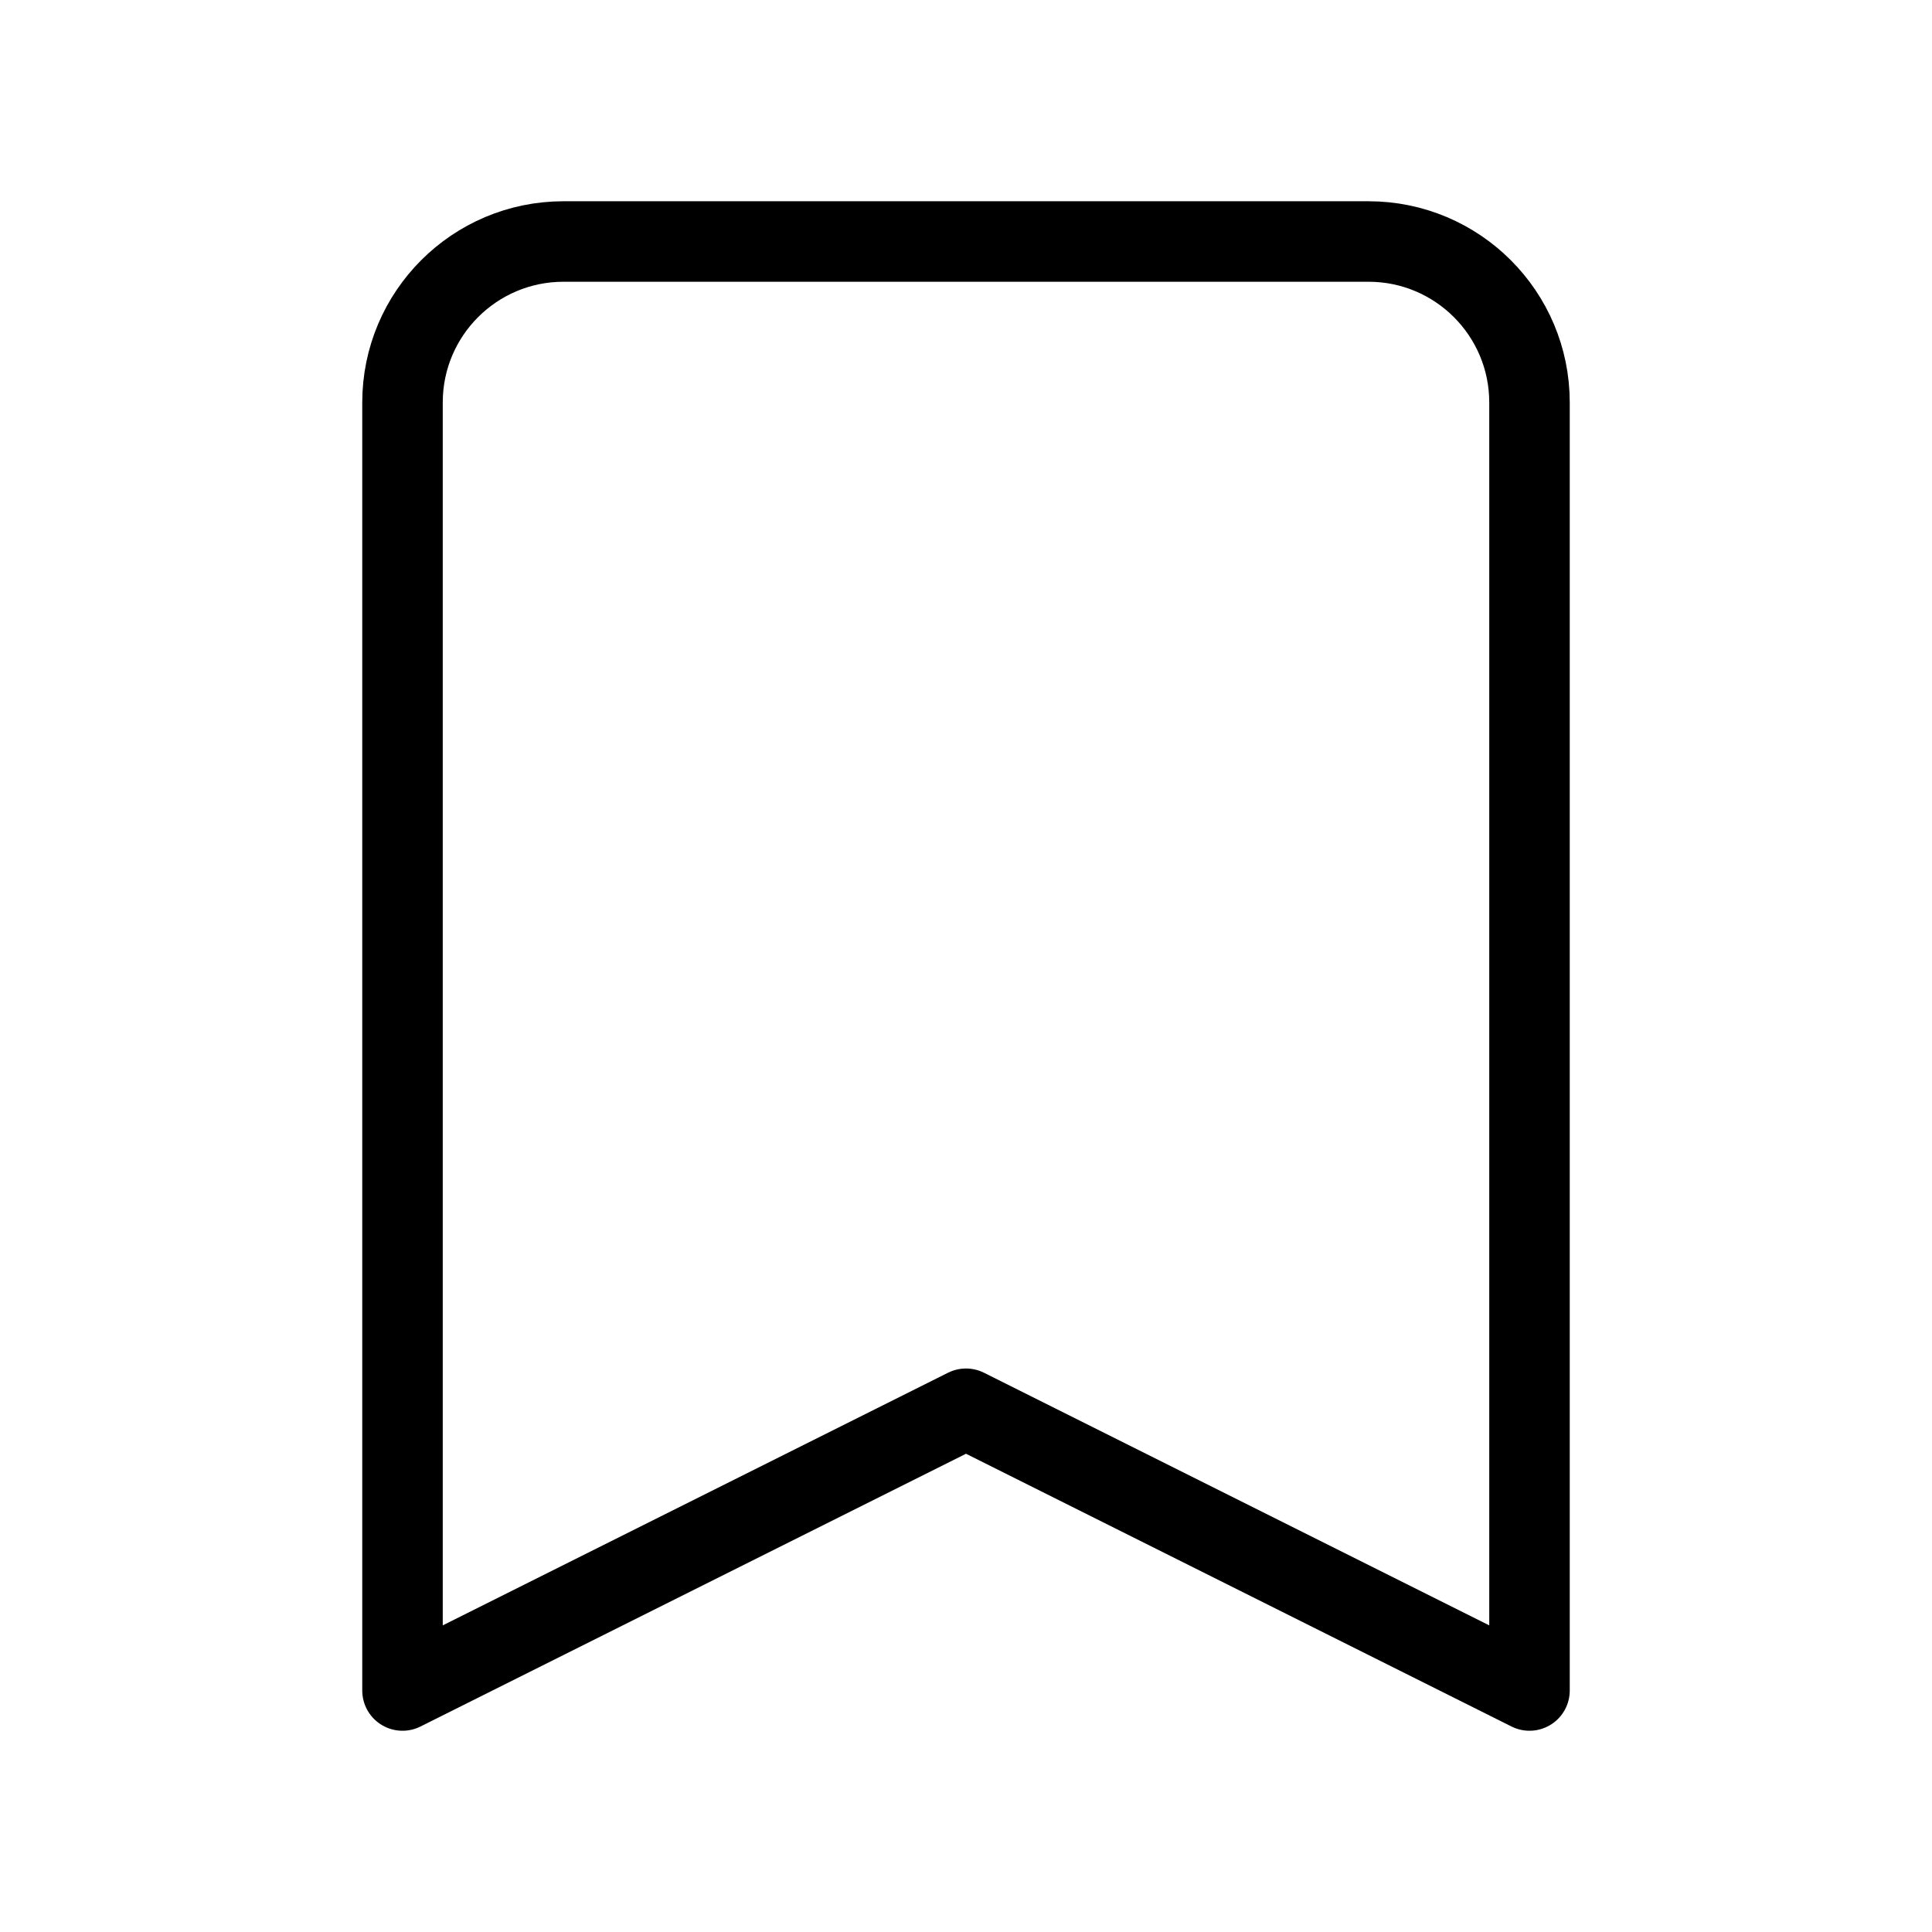
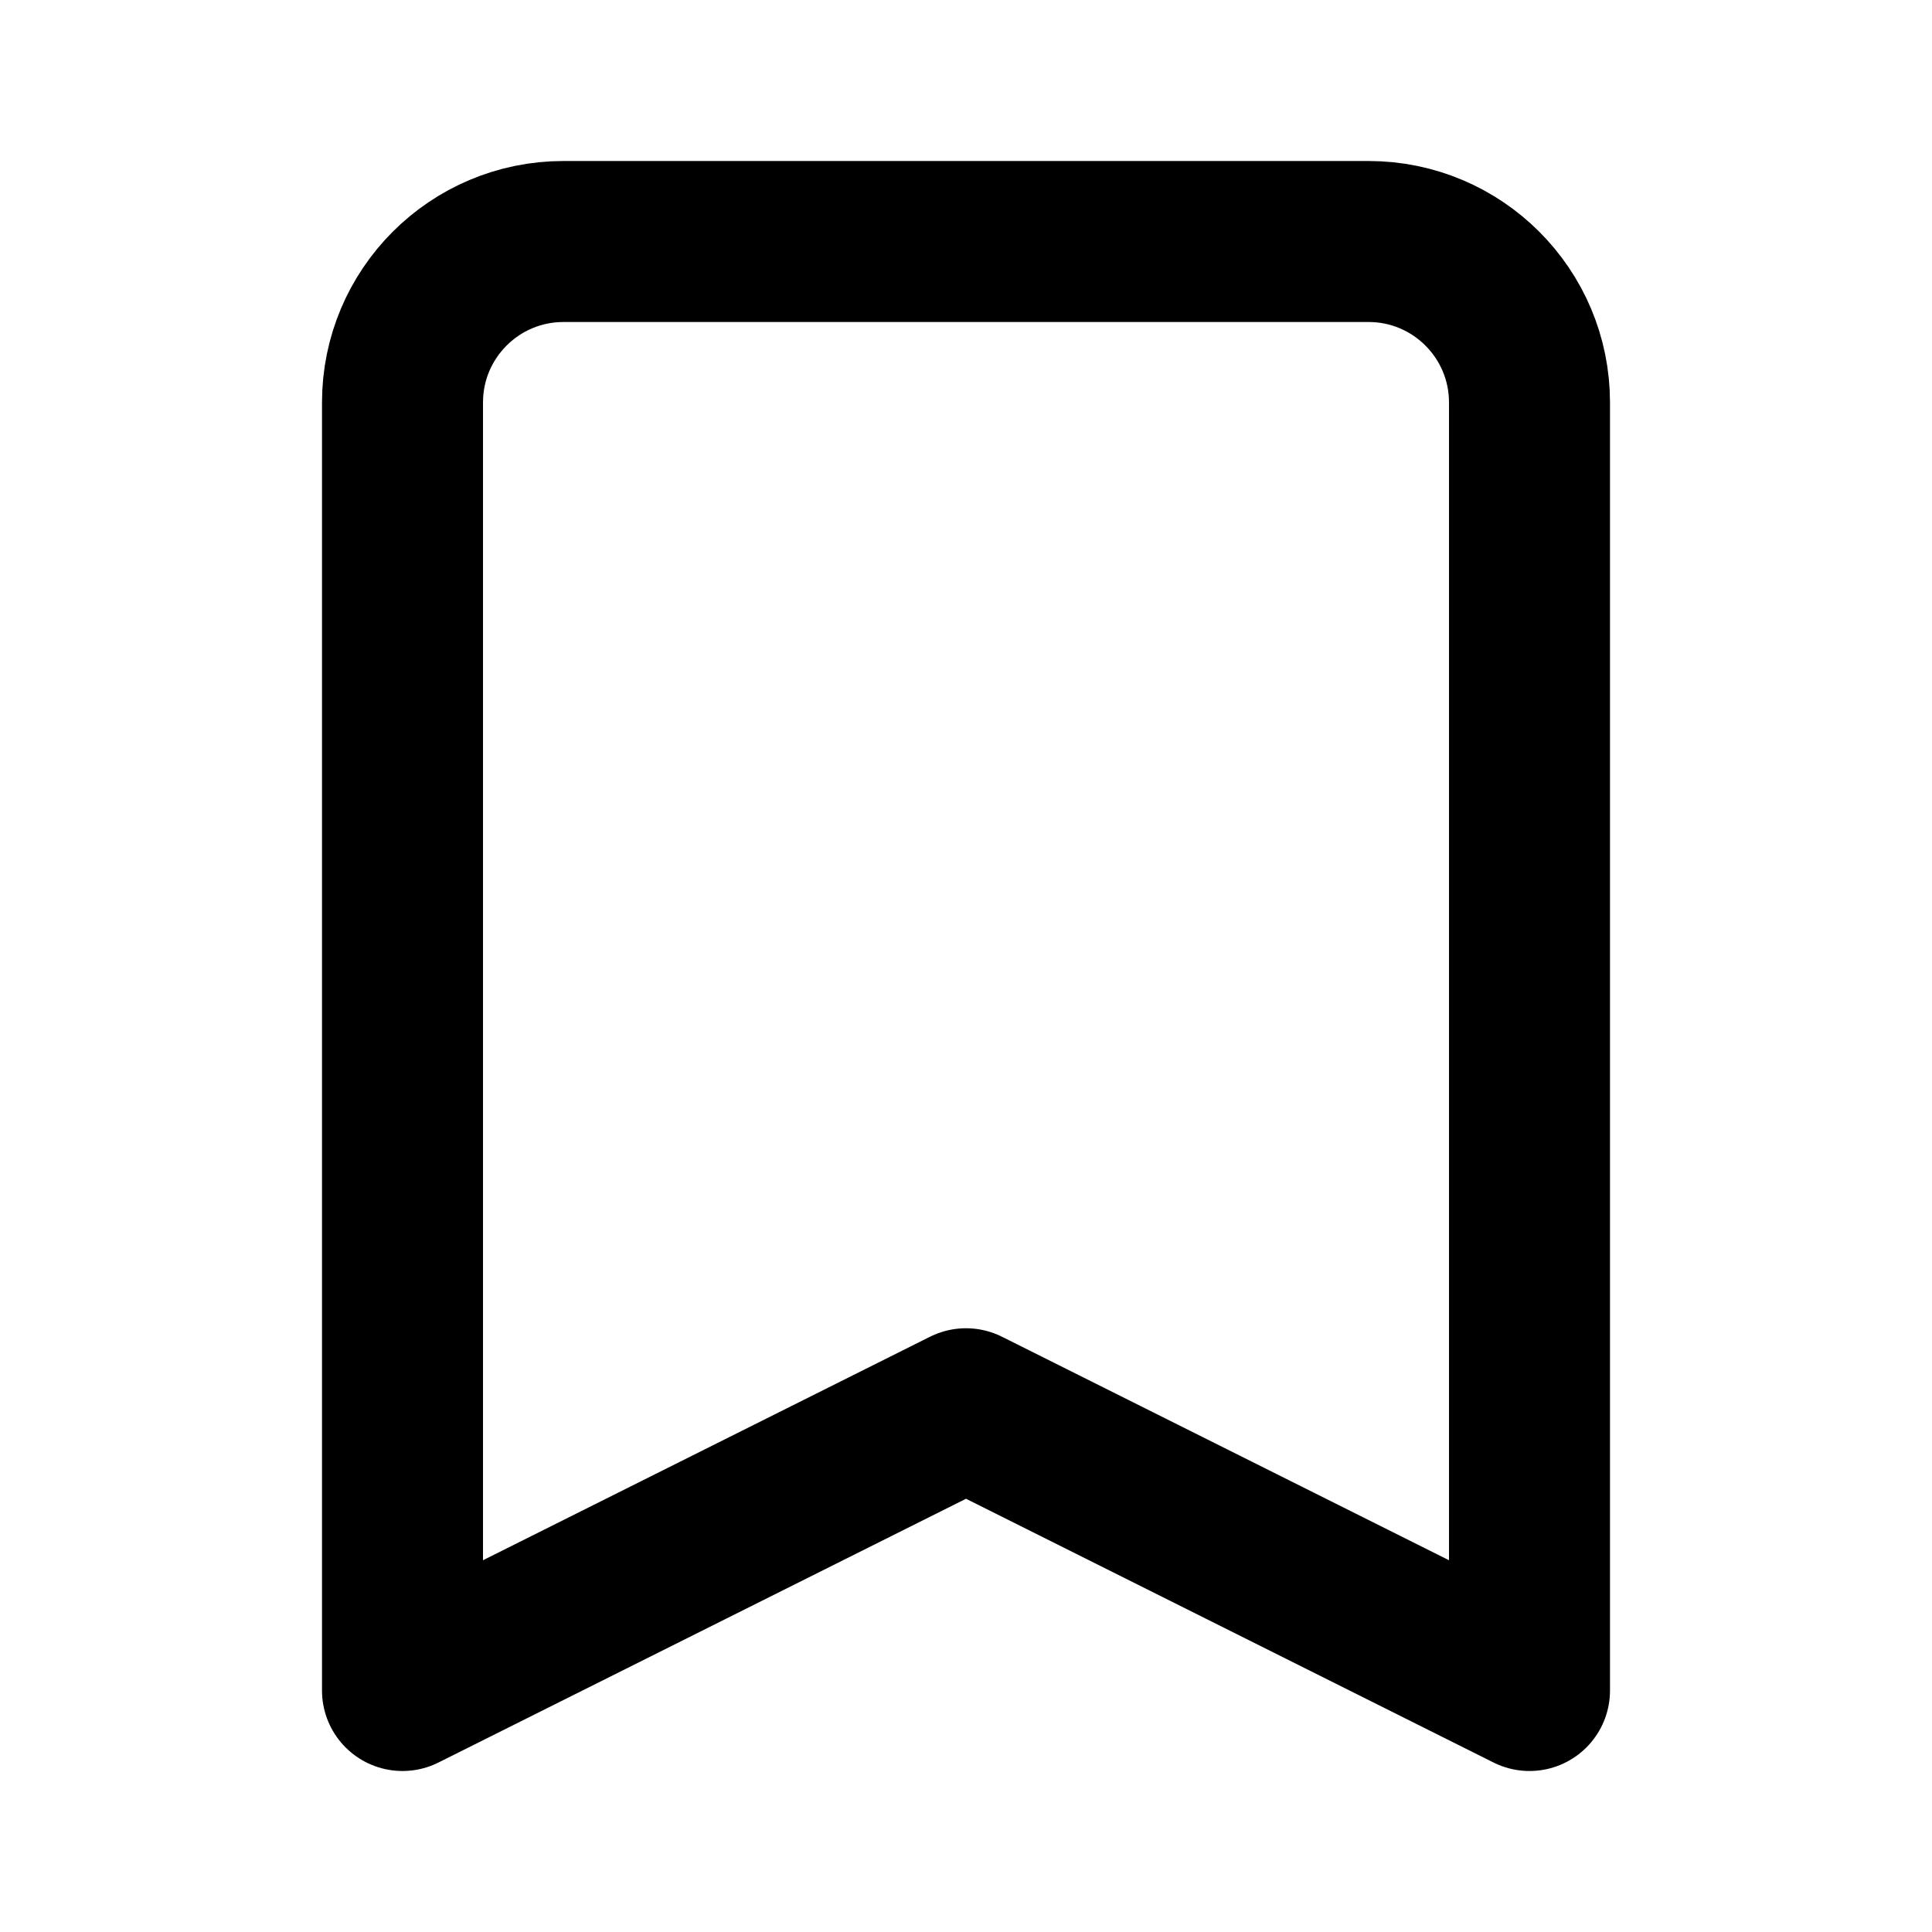
- <svg xmlns="http://www.w3.org/2000/svg" class="h-10 w-10 text-red-500 basis-1/4" fill="none" viewBox="0 0 24 24" stroke="currentColor" aria-hidden="true">
-   <path stroke-linecap="round" stroke-linejoin="round" stroke-width="1" d="M5 5a2 2 0 012-2h10a2 2 0 012 2v16l-7-3.5L5 21V5z" />
+ <svg xmlns="http://www.w3.org/2000/svg" class="h-12 w-12 text-red-500 basis-1/4" fill="none" viewBox="0 0 24 24" stroke="currentColor" aria-hidden="true">
+   <path stroke-linecap="round" stroke-linejoin="round" stroke-width="2" d="M5 5a2 2 0 012-2h10a2 2 0 012 2v16l-7-3.5L5 21V5z" />
</svg>
